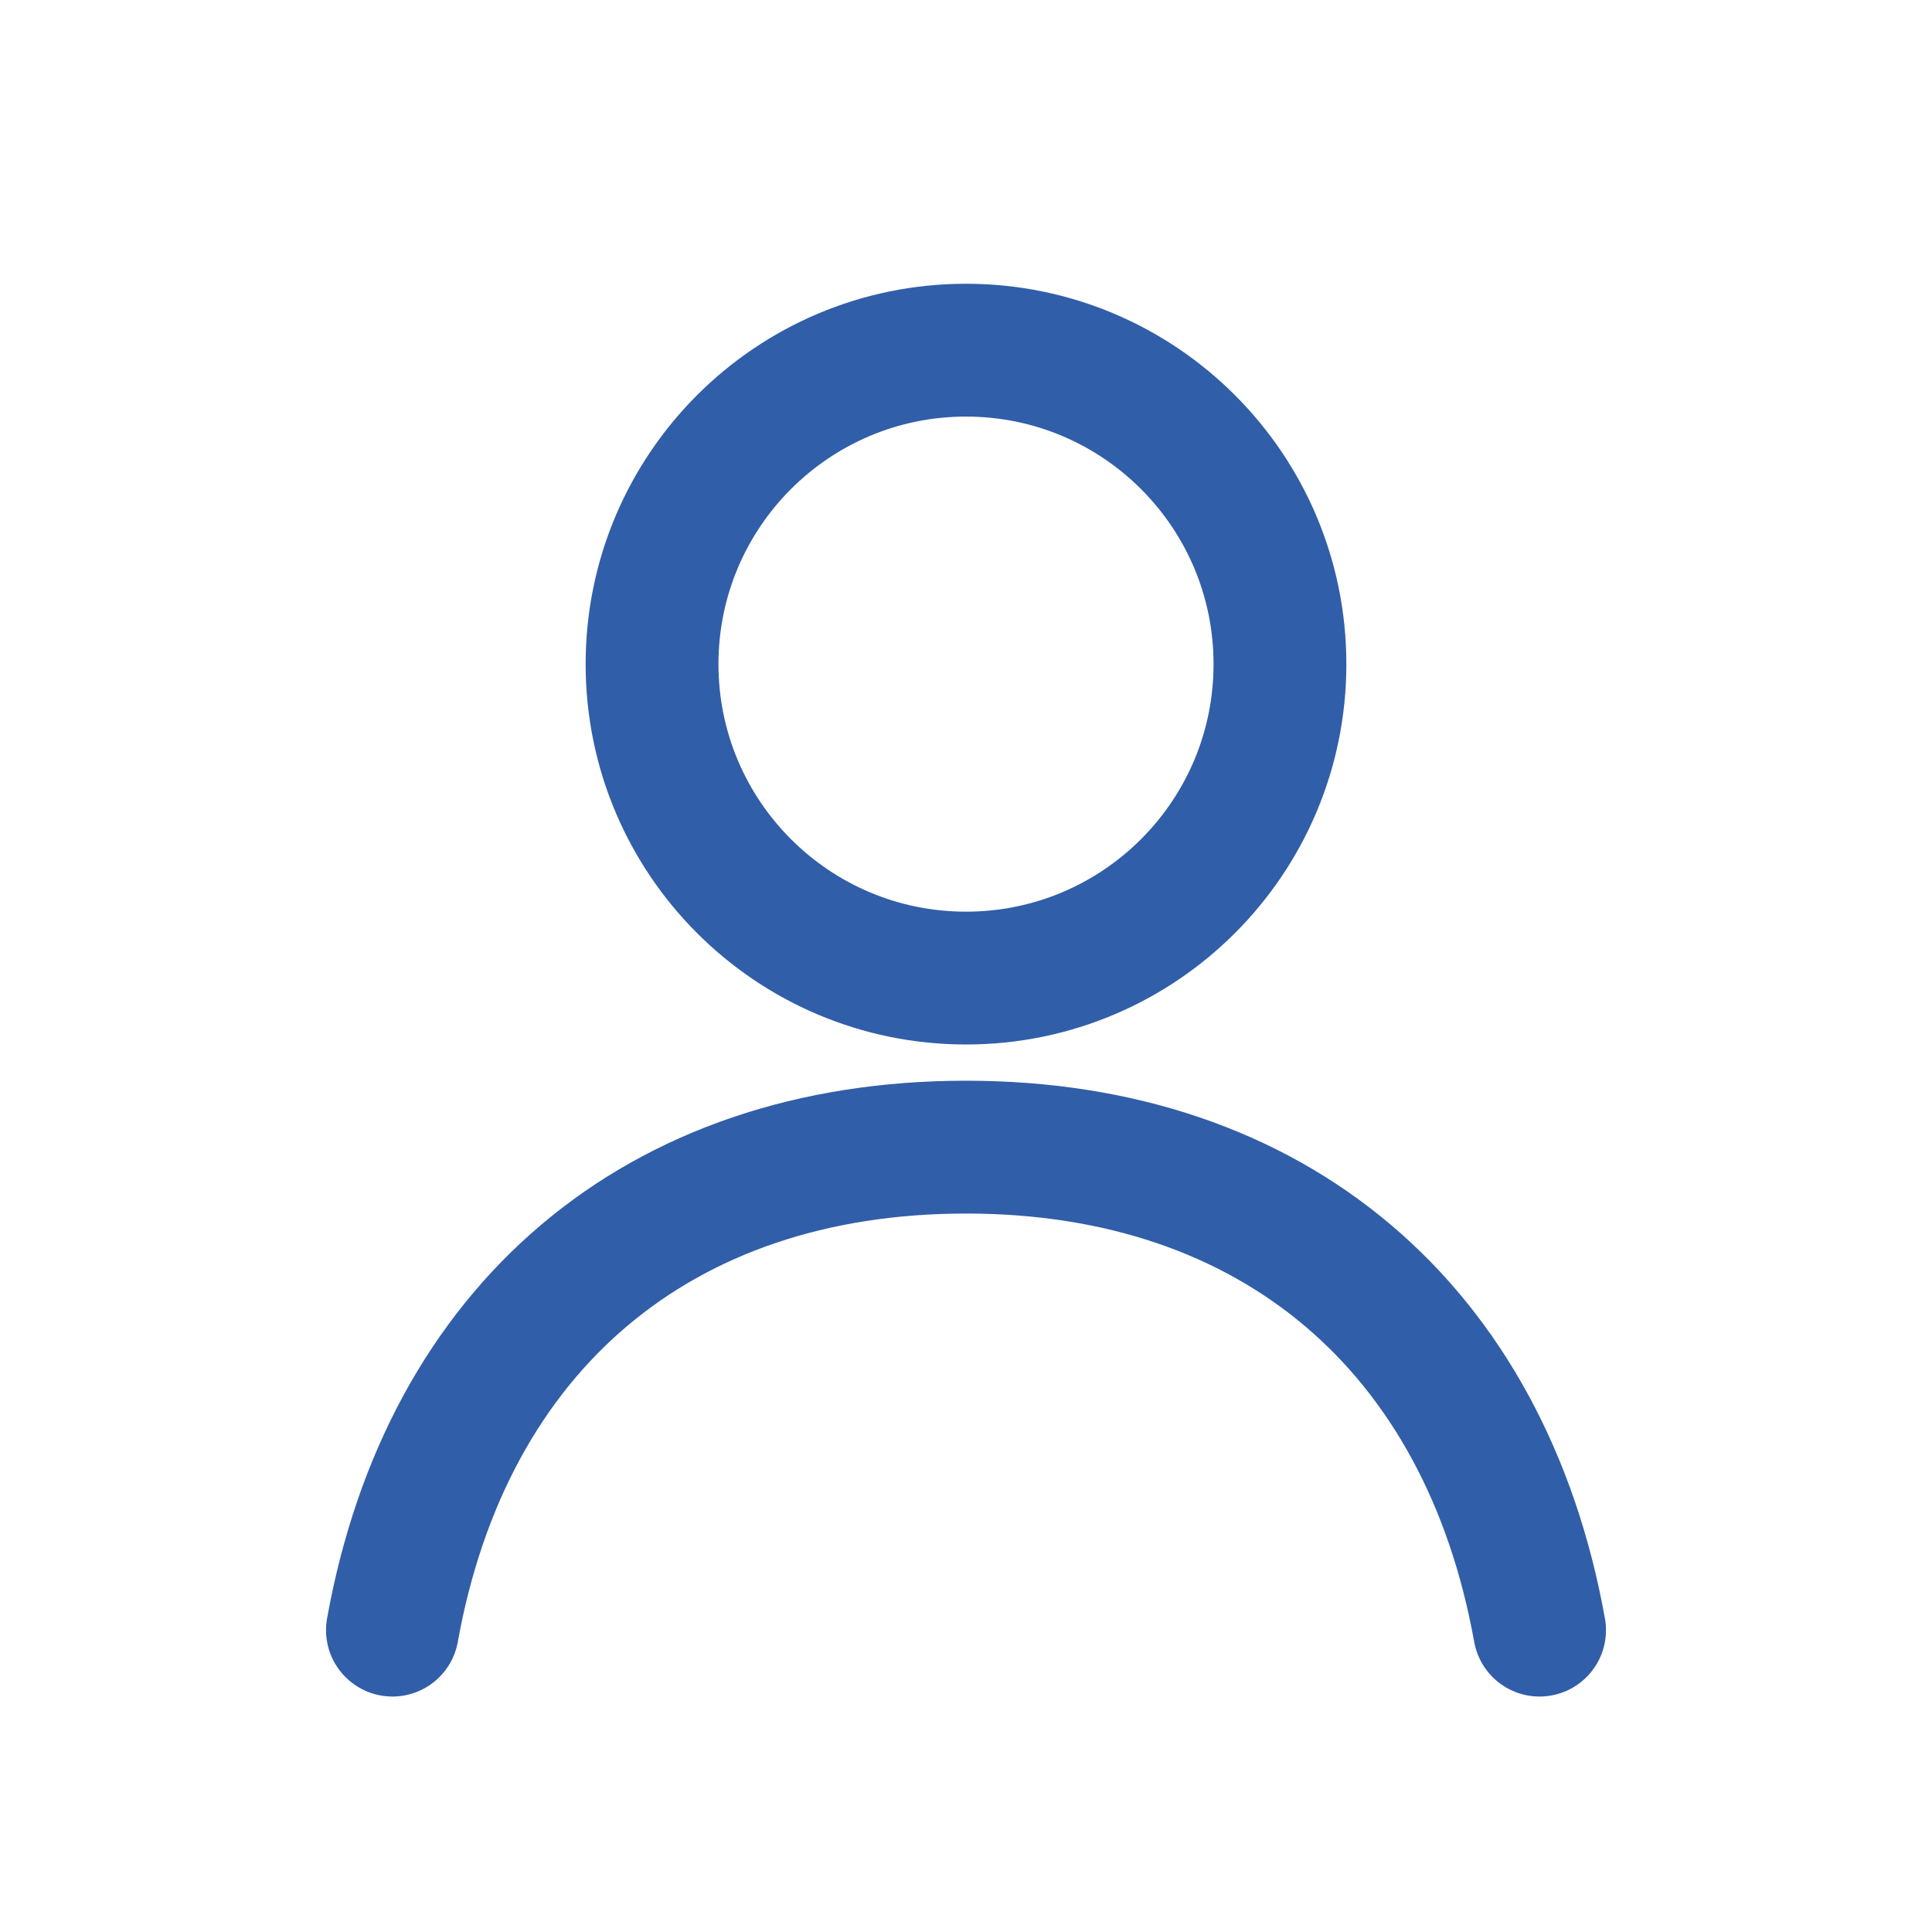
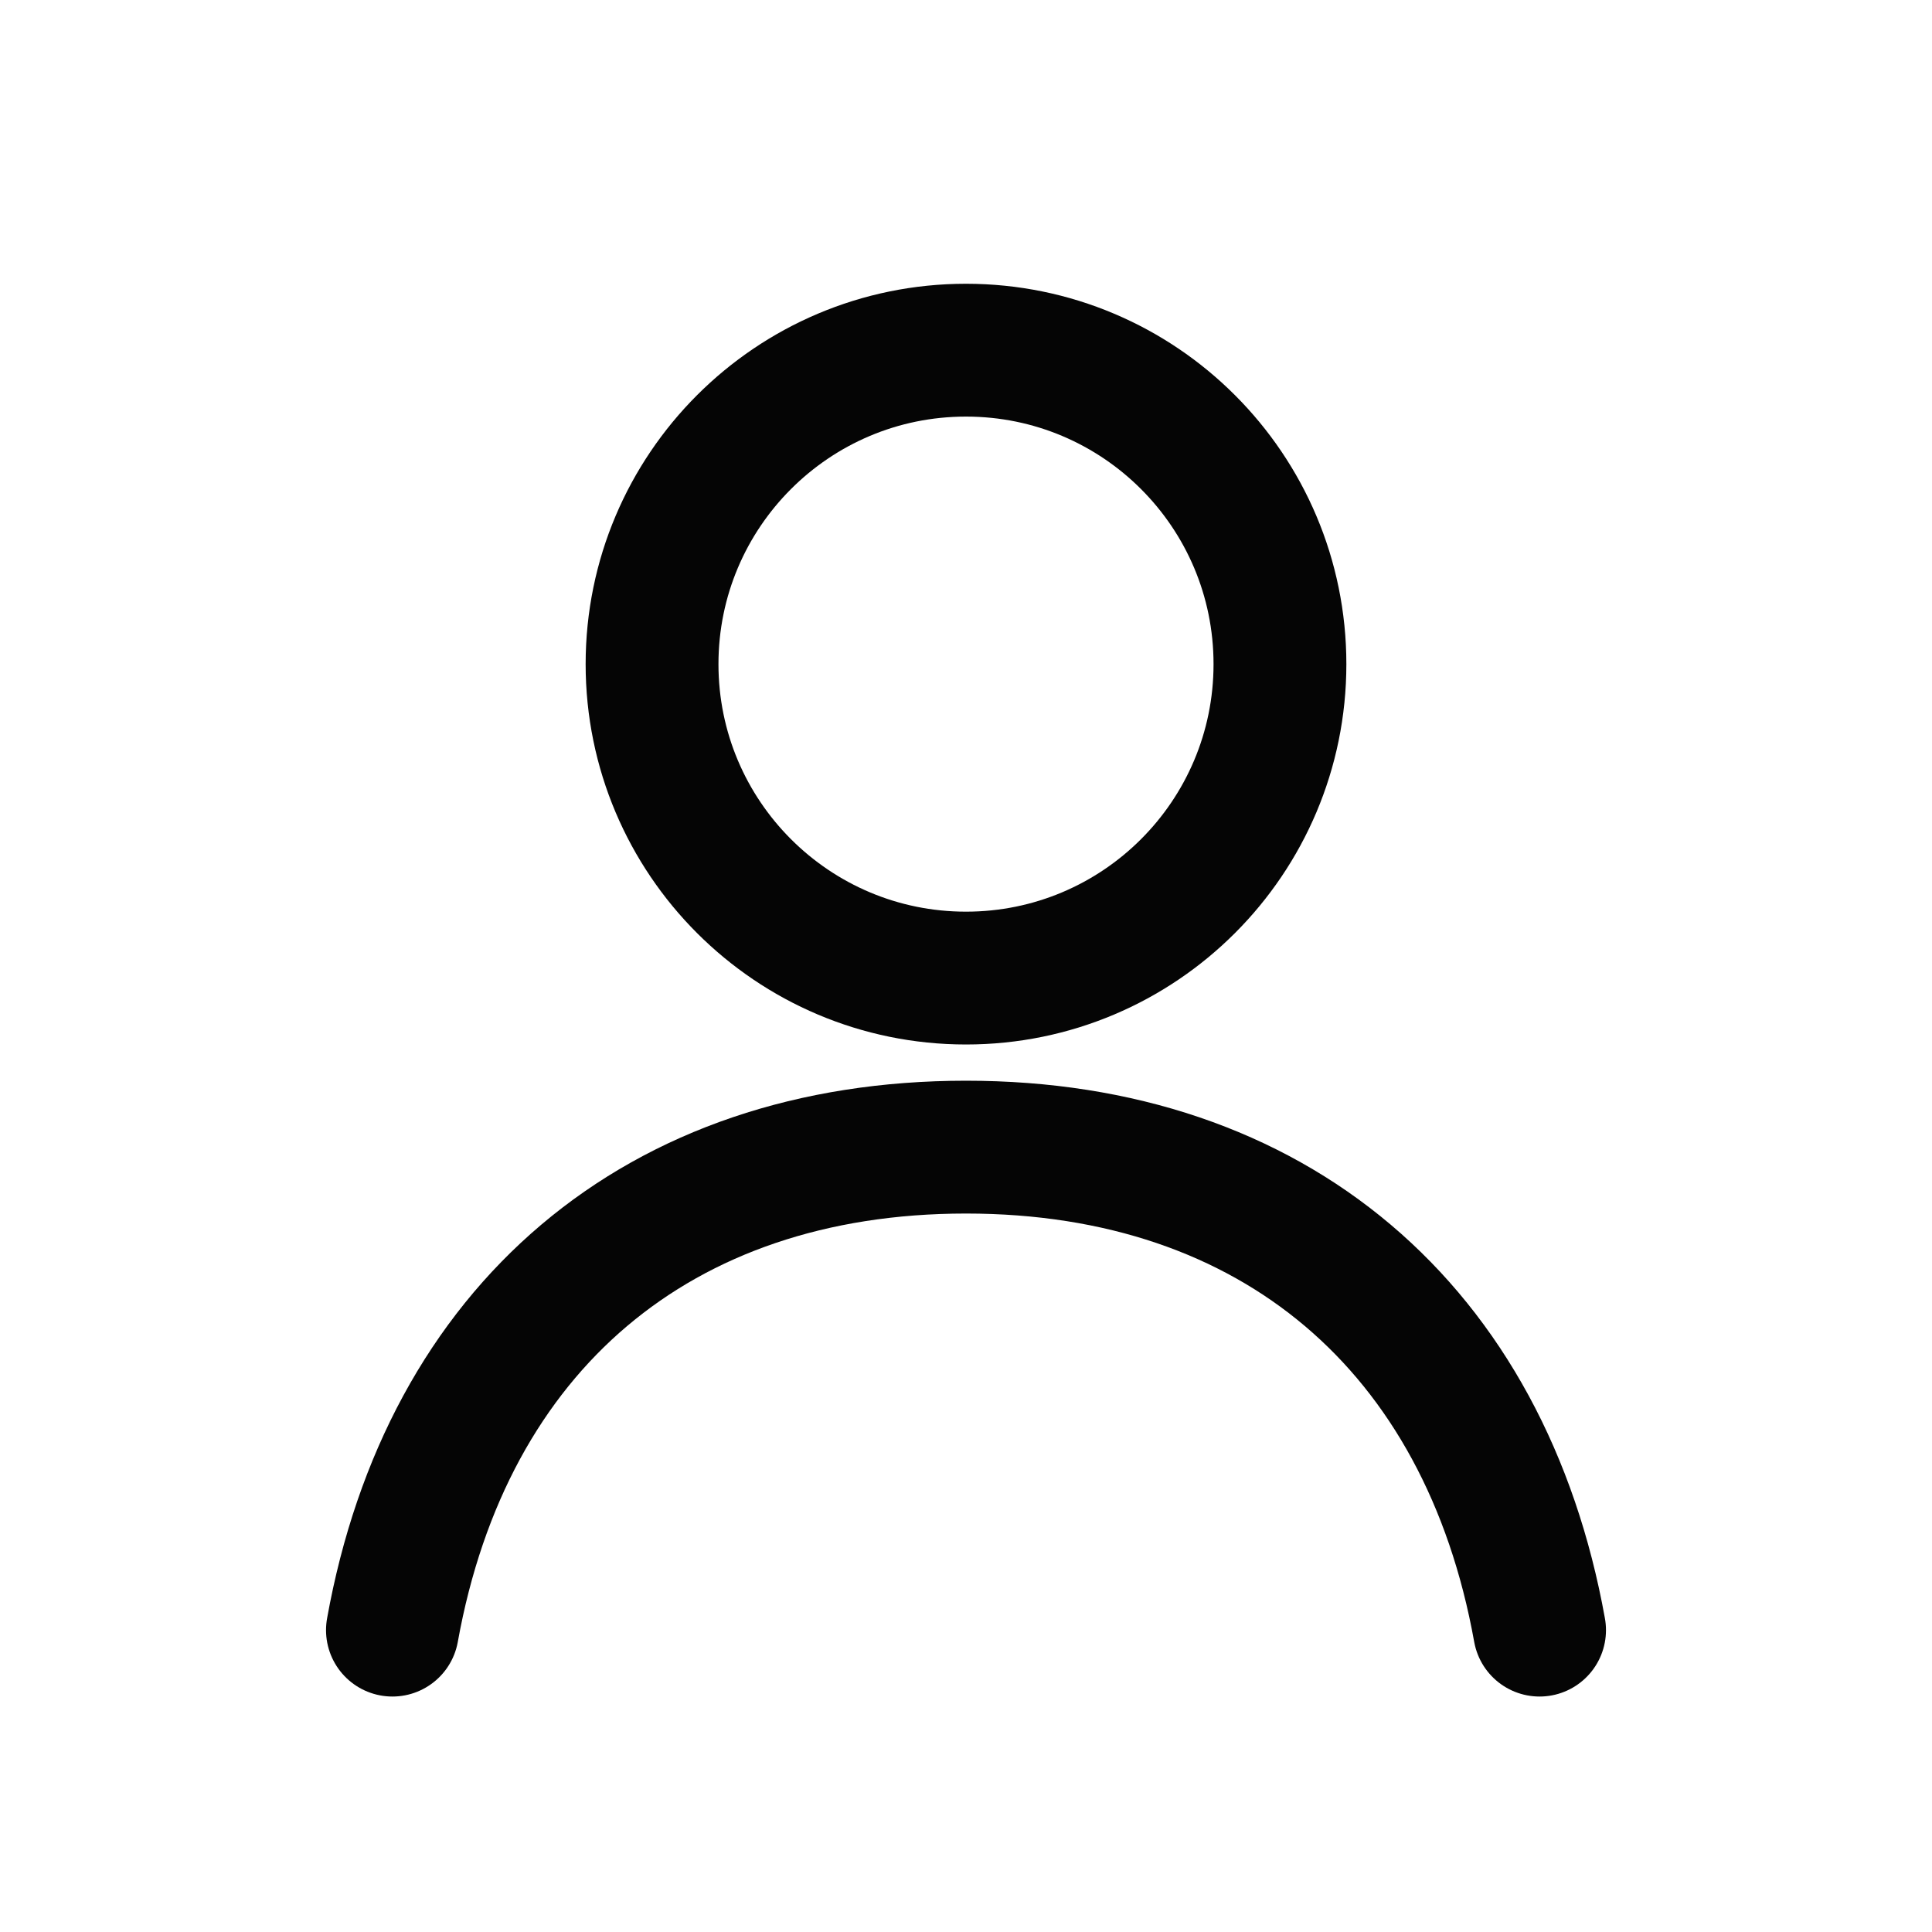
<svg xmlns="http://www.w3.org/2000/svg" viewBox="0 0 32 32" fill="none">
-   <circle cx="16" cy="11" r="5.2" stroke="#315EA8" stroke-width="2.2" />
-   <path d="M6.5 27c.9-5 4.4-8 9.5-8s8.6 3 9.5 8" stroke="#315EA8" stroke-width="2.2" stroke-linecap="round" />
+   <circle cx="16" cy="11" r="5.2" stroke="#050505" stroke-width="2.2" />
+   <path d="M6.5 27c.9-5 4.4-8 9.5-8s8.6 3 9.5 8" stroke="#050505" stroke-width="2.2" stroke-linecap="round" />
</svg>
